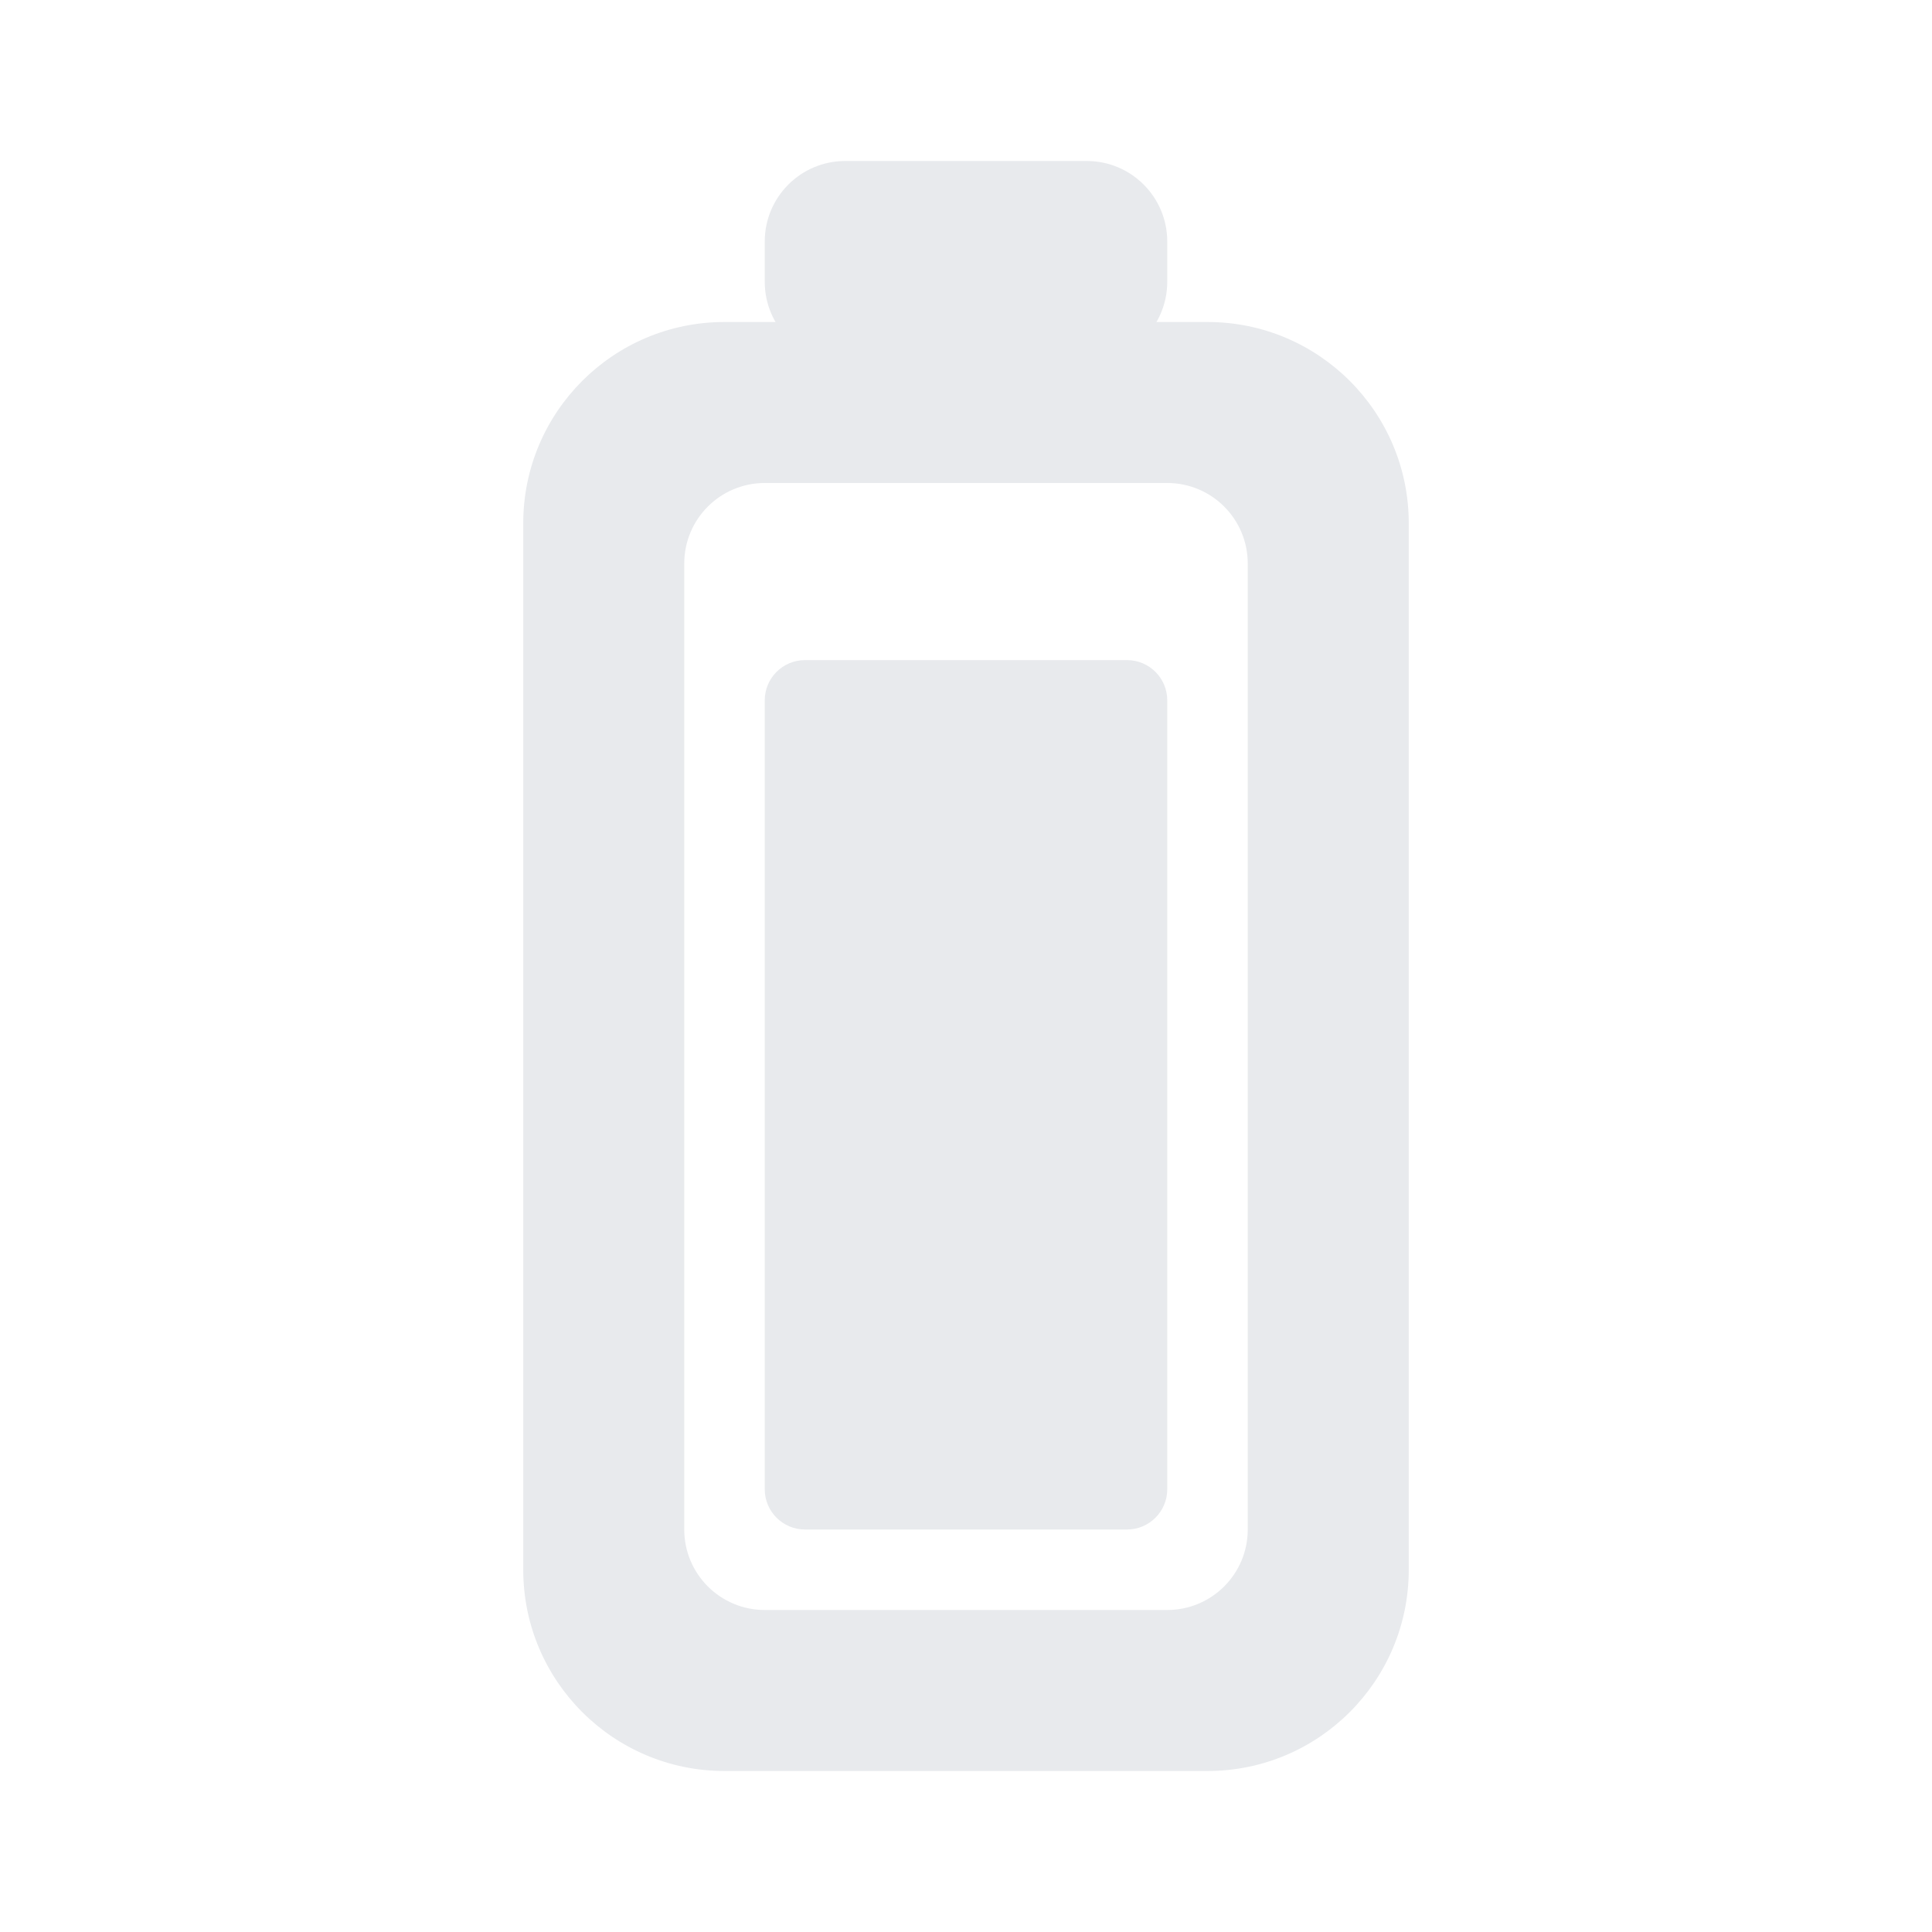
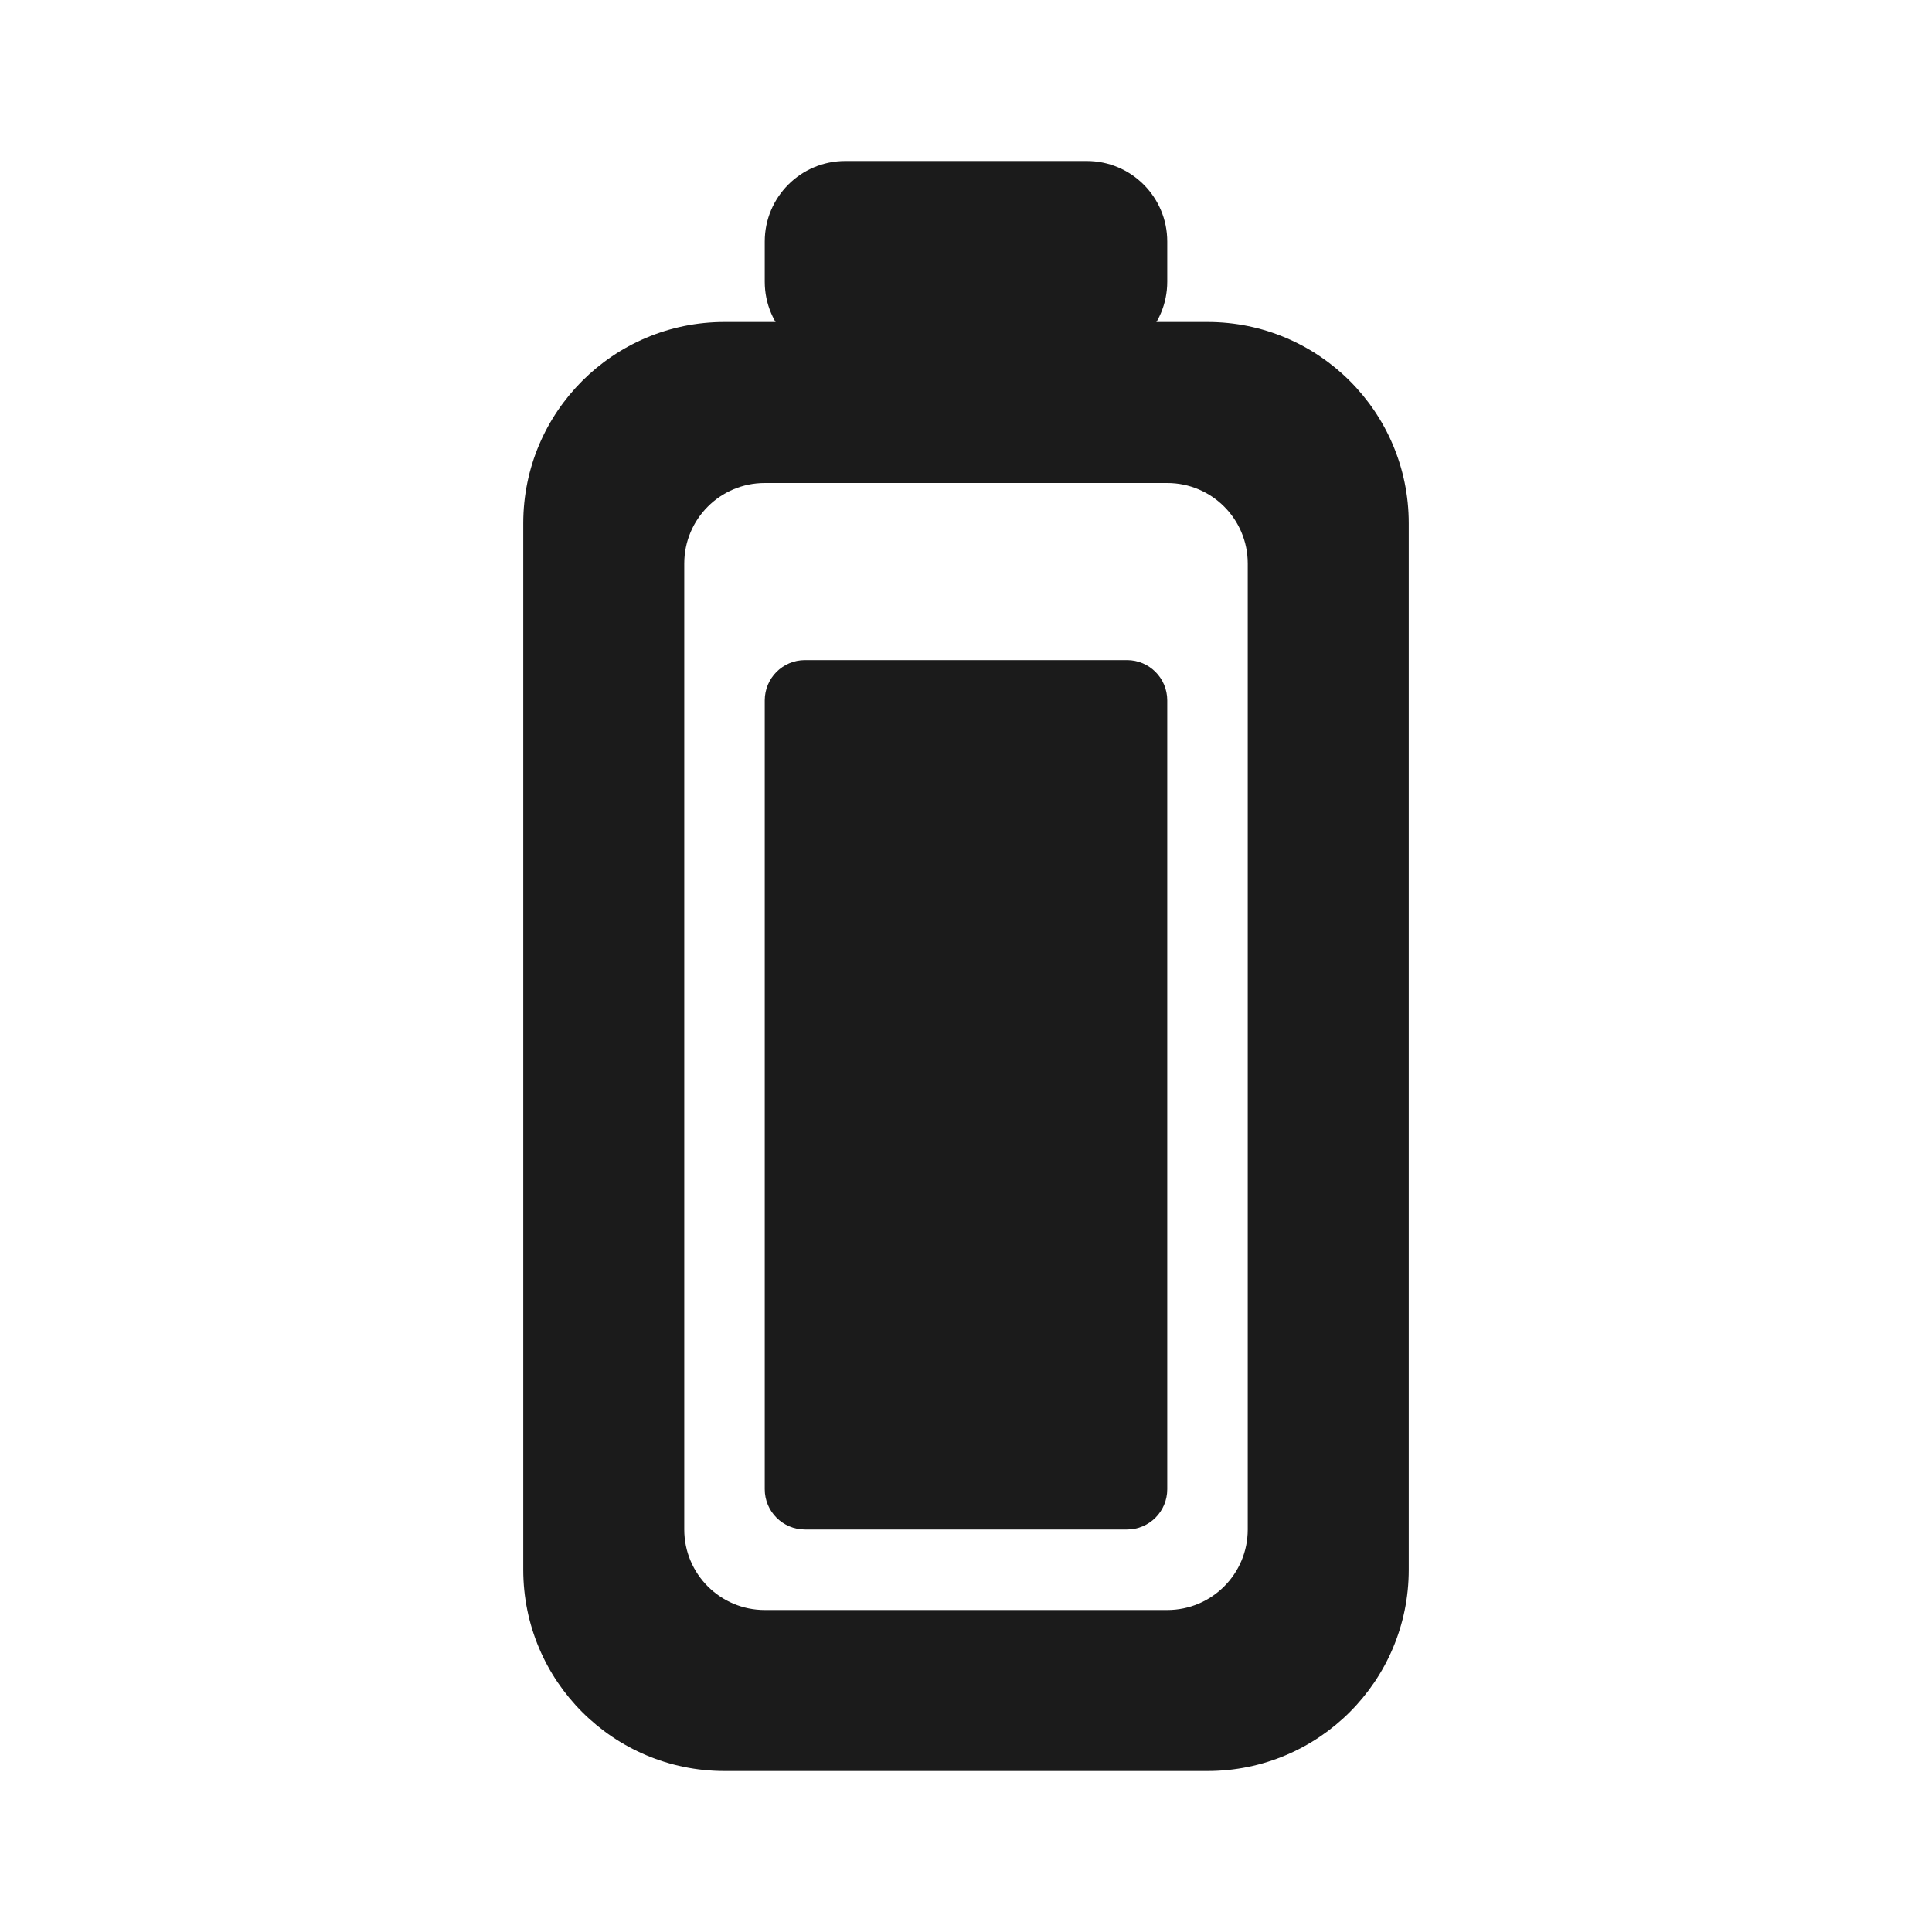
<svg xmlns="http://www.w3.org/2000/svg" width="24" height="24" viewBox="0 0 24 24">
-   <path d="M9 4H15A2.5 2.5 0 0 1 17.5 6.5V19.5A2.5 2.5 0 0 1 15 22H9A2.5 2.5 0 0 1 6.5 19.5V6.5A2.5 2.5 0 0 1 9 4ZM9.5 6H14.5A1 1 0 0 1 15.5 7V19A1 1 0 0 1 14.5 20H9.5A1 1 0 0 1 8.5 19V7A1 1 0 0 1 9.5 6Z" fill="#e8eaed" fill-rule="evenodd" />
-   <path d="M10.5 2H13.5A1 1 0 0 1 14.5 3V3.5A1 1 0 0 1 13.5 4.5H10.5A1 1 0 0 1 9.5 3.5V3A1 1 0 0 1 10.5 2Z" fill="#e8eaed" />
-   <path d="M10 8.2H14A0.5 0.5 0 0 1 14.5 8.7V18.5A0.5 0.5 0 0 1 14 19H10A0.5 0.5 0 0 1 9.5 18.5V8.7A0.5 0.5 0 0 1 10 8.2Z" fill="#e8eaed" />
+   <path d="M9 4H15A2.5 2.5 0 0 1 17.5 6.5V19.5A2.5 2.5 0 0 1 15 22H9A2.5 2.5 0 0 1 6.5 19.5V6.5A2.5 2.5 0 0 1 9 4ZM9.5 6H14.5A1 1 0 0 1 15.5 7V19A1 1 0 0 1 14.5 20H9.5A1 1 0 0 1 8.5 19V7A1 1 0 0 1 9.5 6Z" fill="#1b1b1b" fill-rule="evenodd" />
+   <path d="M10.5 2H13.5A1 1 0 0 1 14.5 3V3.5A1 1 0 0 1 13.5 4.5H10.5A1 1 0 0 1 9.5 3.5V3A1 1 0 0 1 10.5 2Z" fill="#1b1b1b" />
+   <path d="M10 8.2H14A0.5 0.5 0 0 1 14.5 8.7V18.5A0.5 0.5 0 0 1 14 19H10A0.5 0.5 0 0 1 9.5 18.5V8.7A0.5 0.5 0 0 1 10 8.2Z" fill="#1b1b1b" />
</svg>
